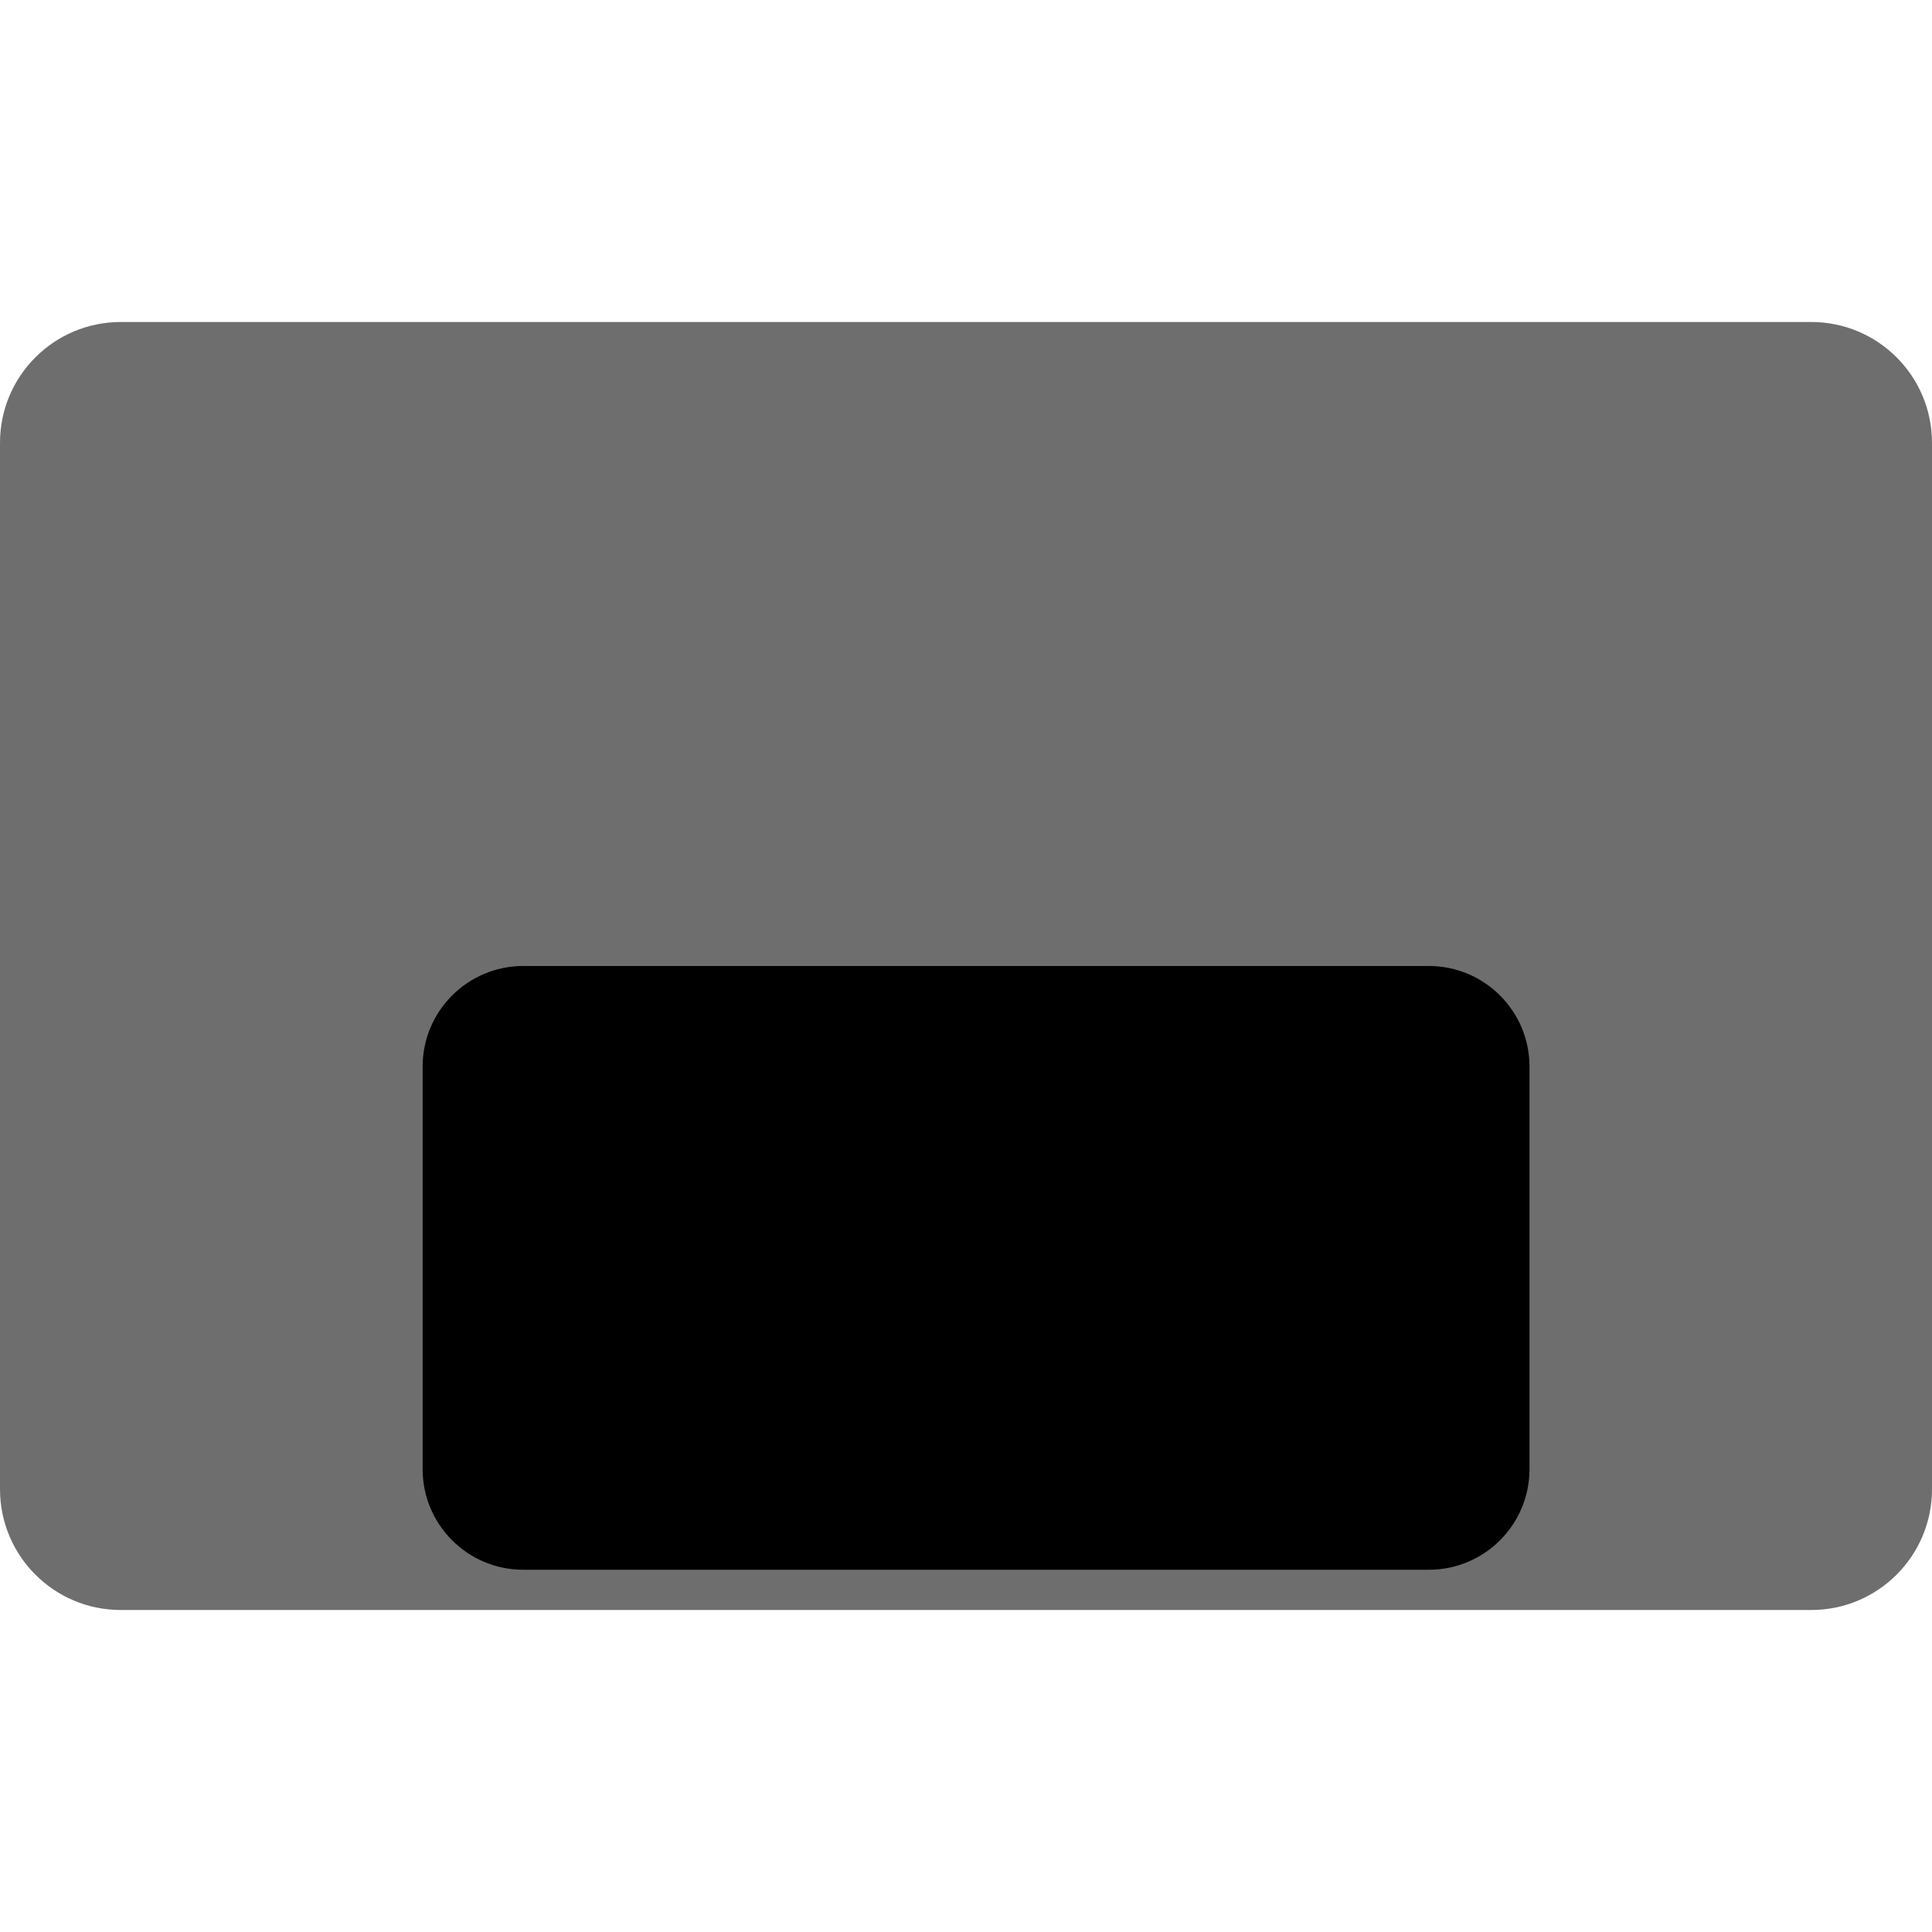
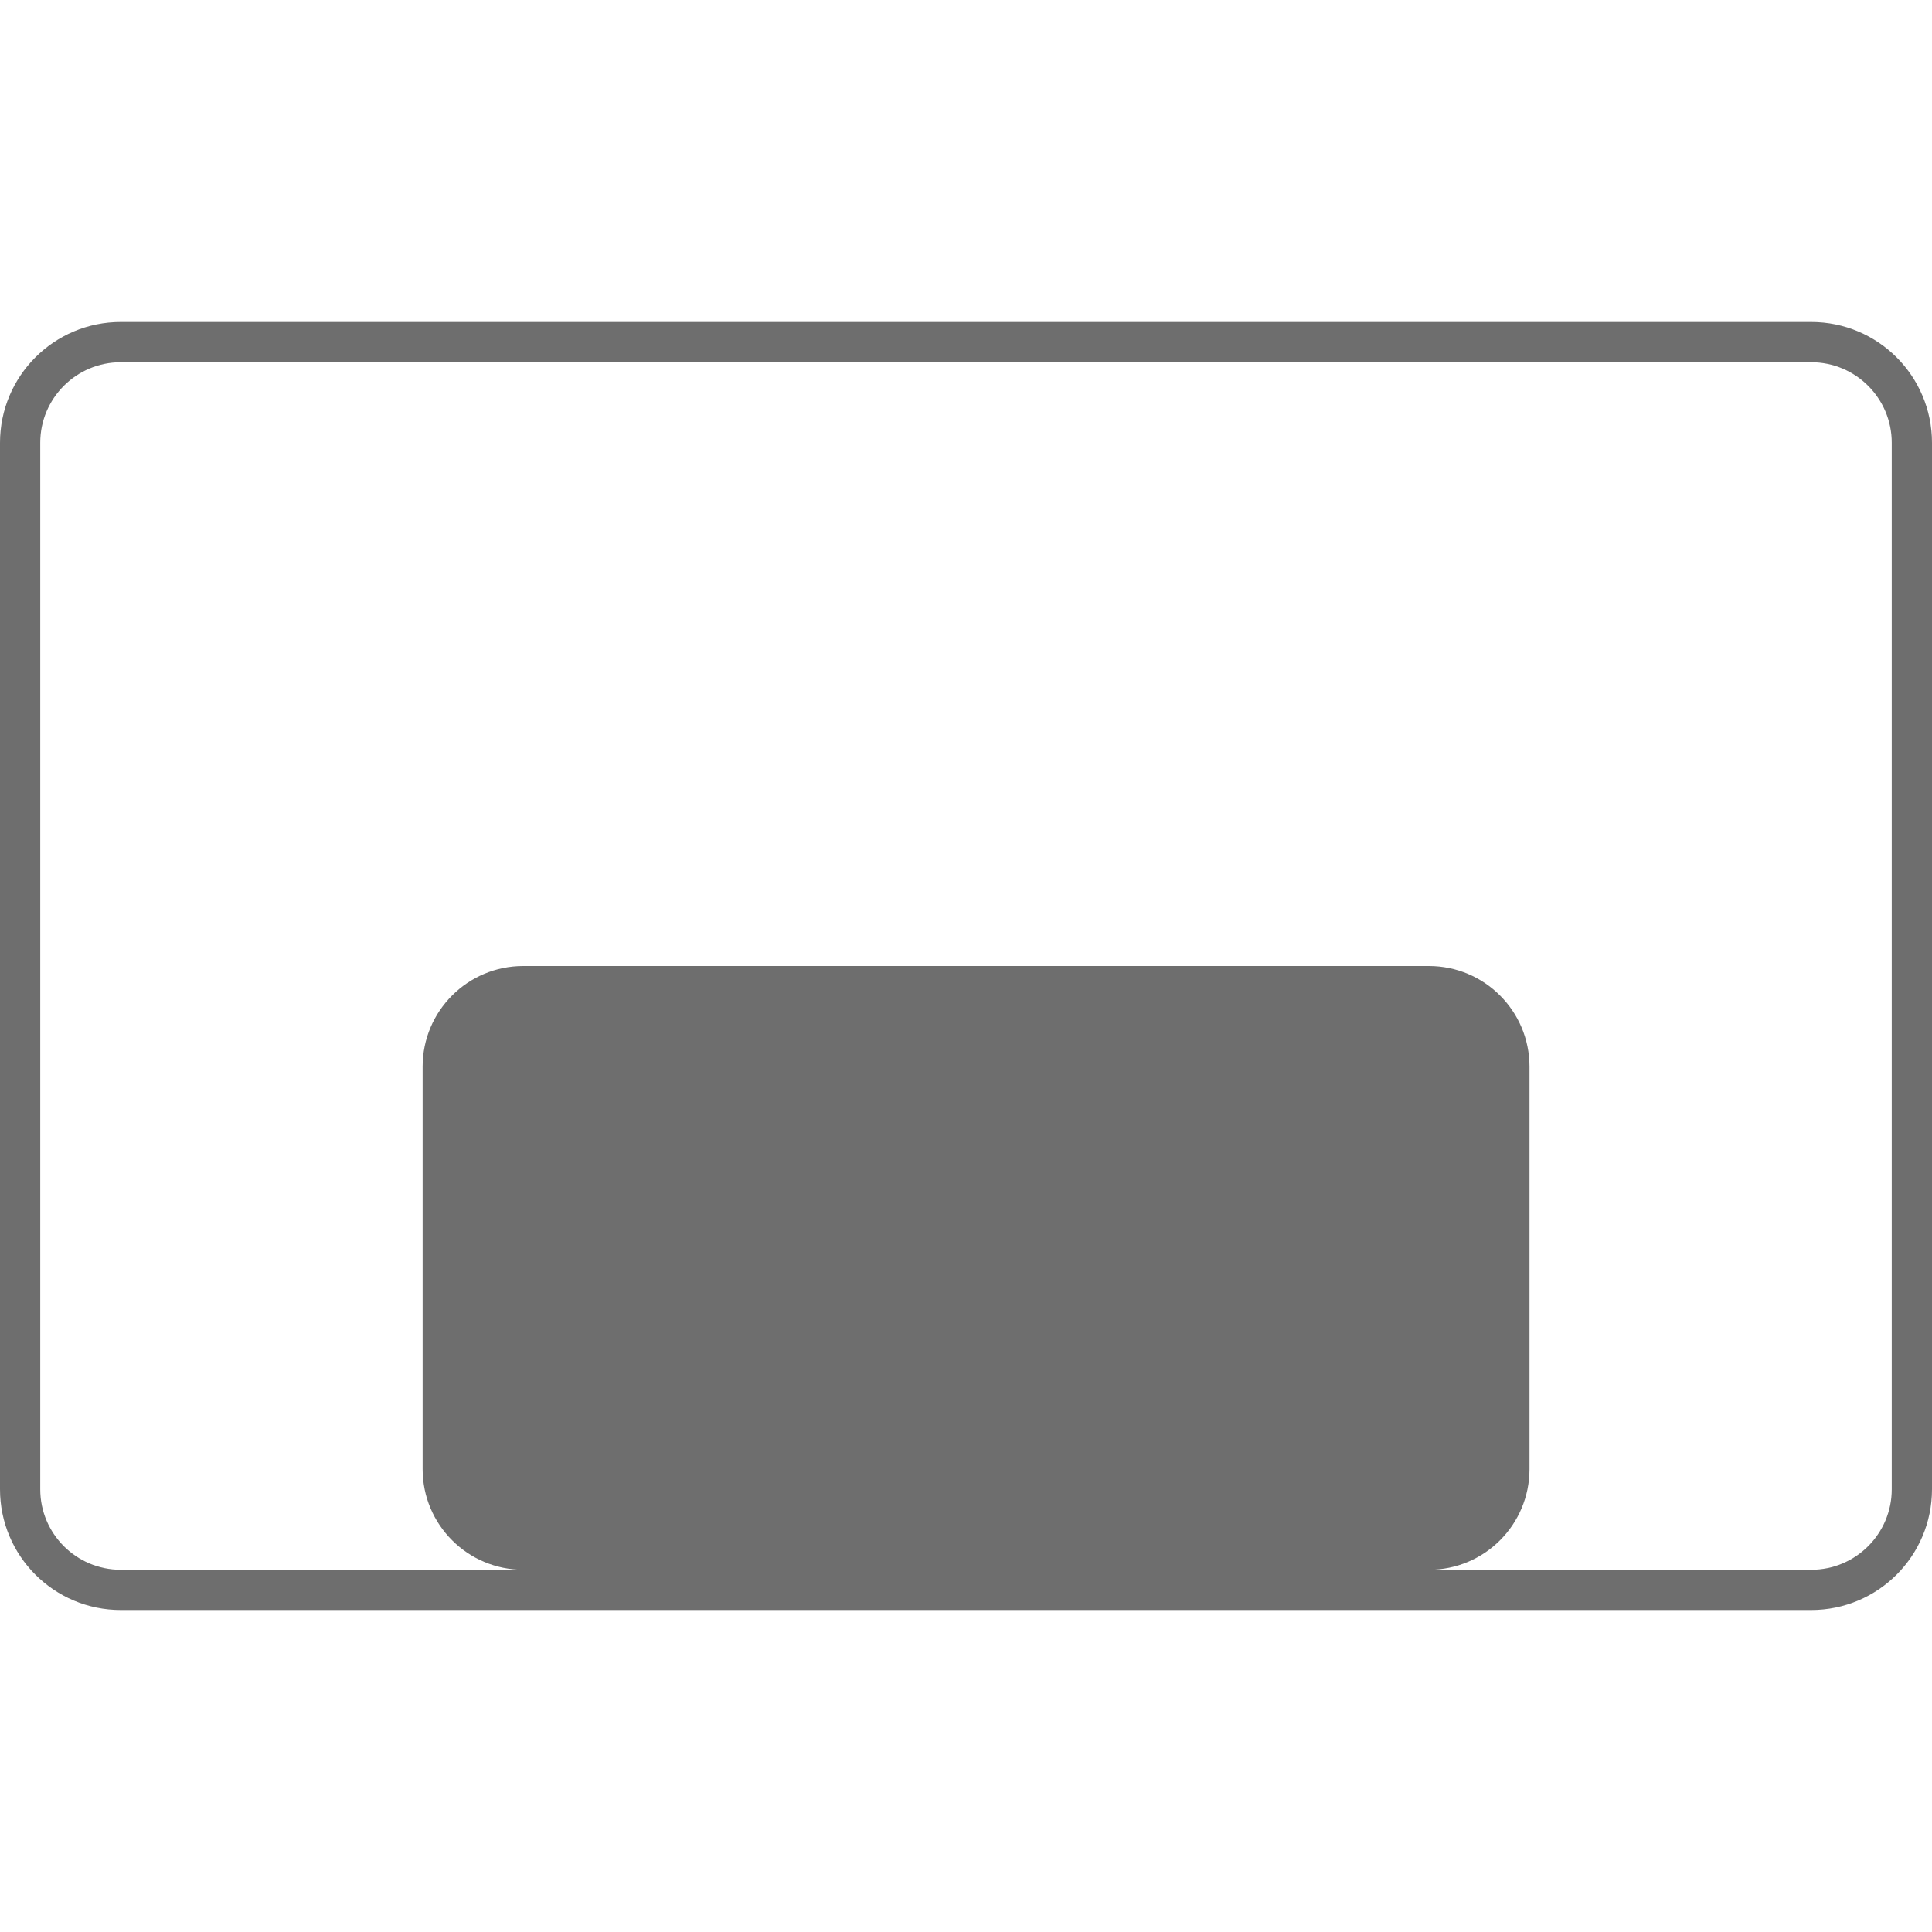
<svg xmlns="http://www.w3.org/2000/svg" version="1.0" width="16" height="16" viewBox="0 0 192 128">
-   <rect id="screen" stroke="#6E6E6E" stroke-width="4" fill="#6E6E6E" x="2" y="2" rx="10" width="188" height="124" />
-   <rect id="move-down" x="42" y="64" width="110" height="60" rx="10" fill="black" />
+   <rect id="screen" stroke="#6E6E6E" stroke-width="4" fill="none" x="2" y="2" rx="10" width="188" height="124" />
+   <rect id="move-down" x="42" y="64" width="110" height="60" rx="10" fill="#6E6E6E" />
</svg>
